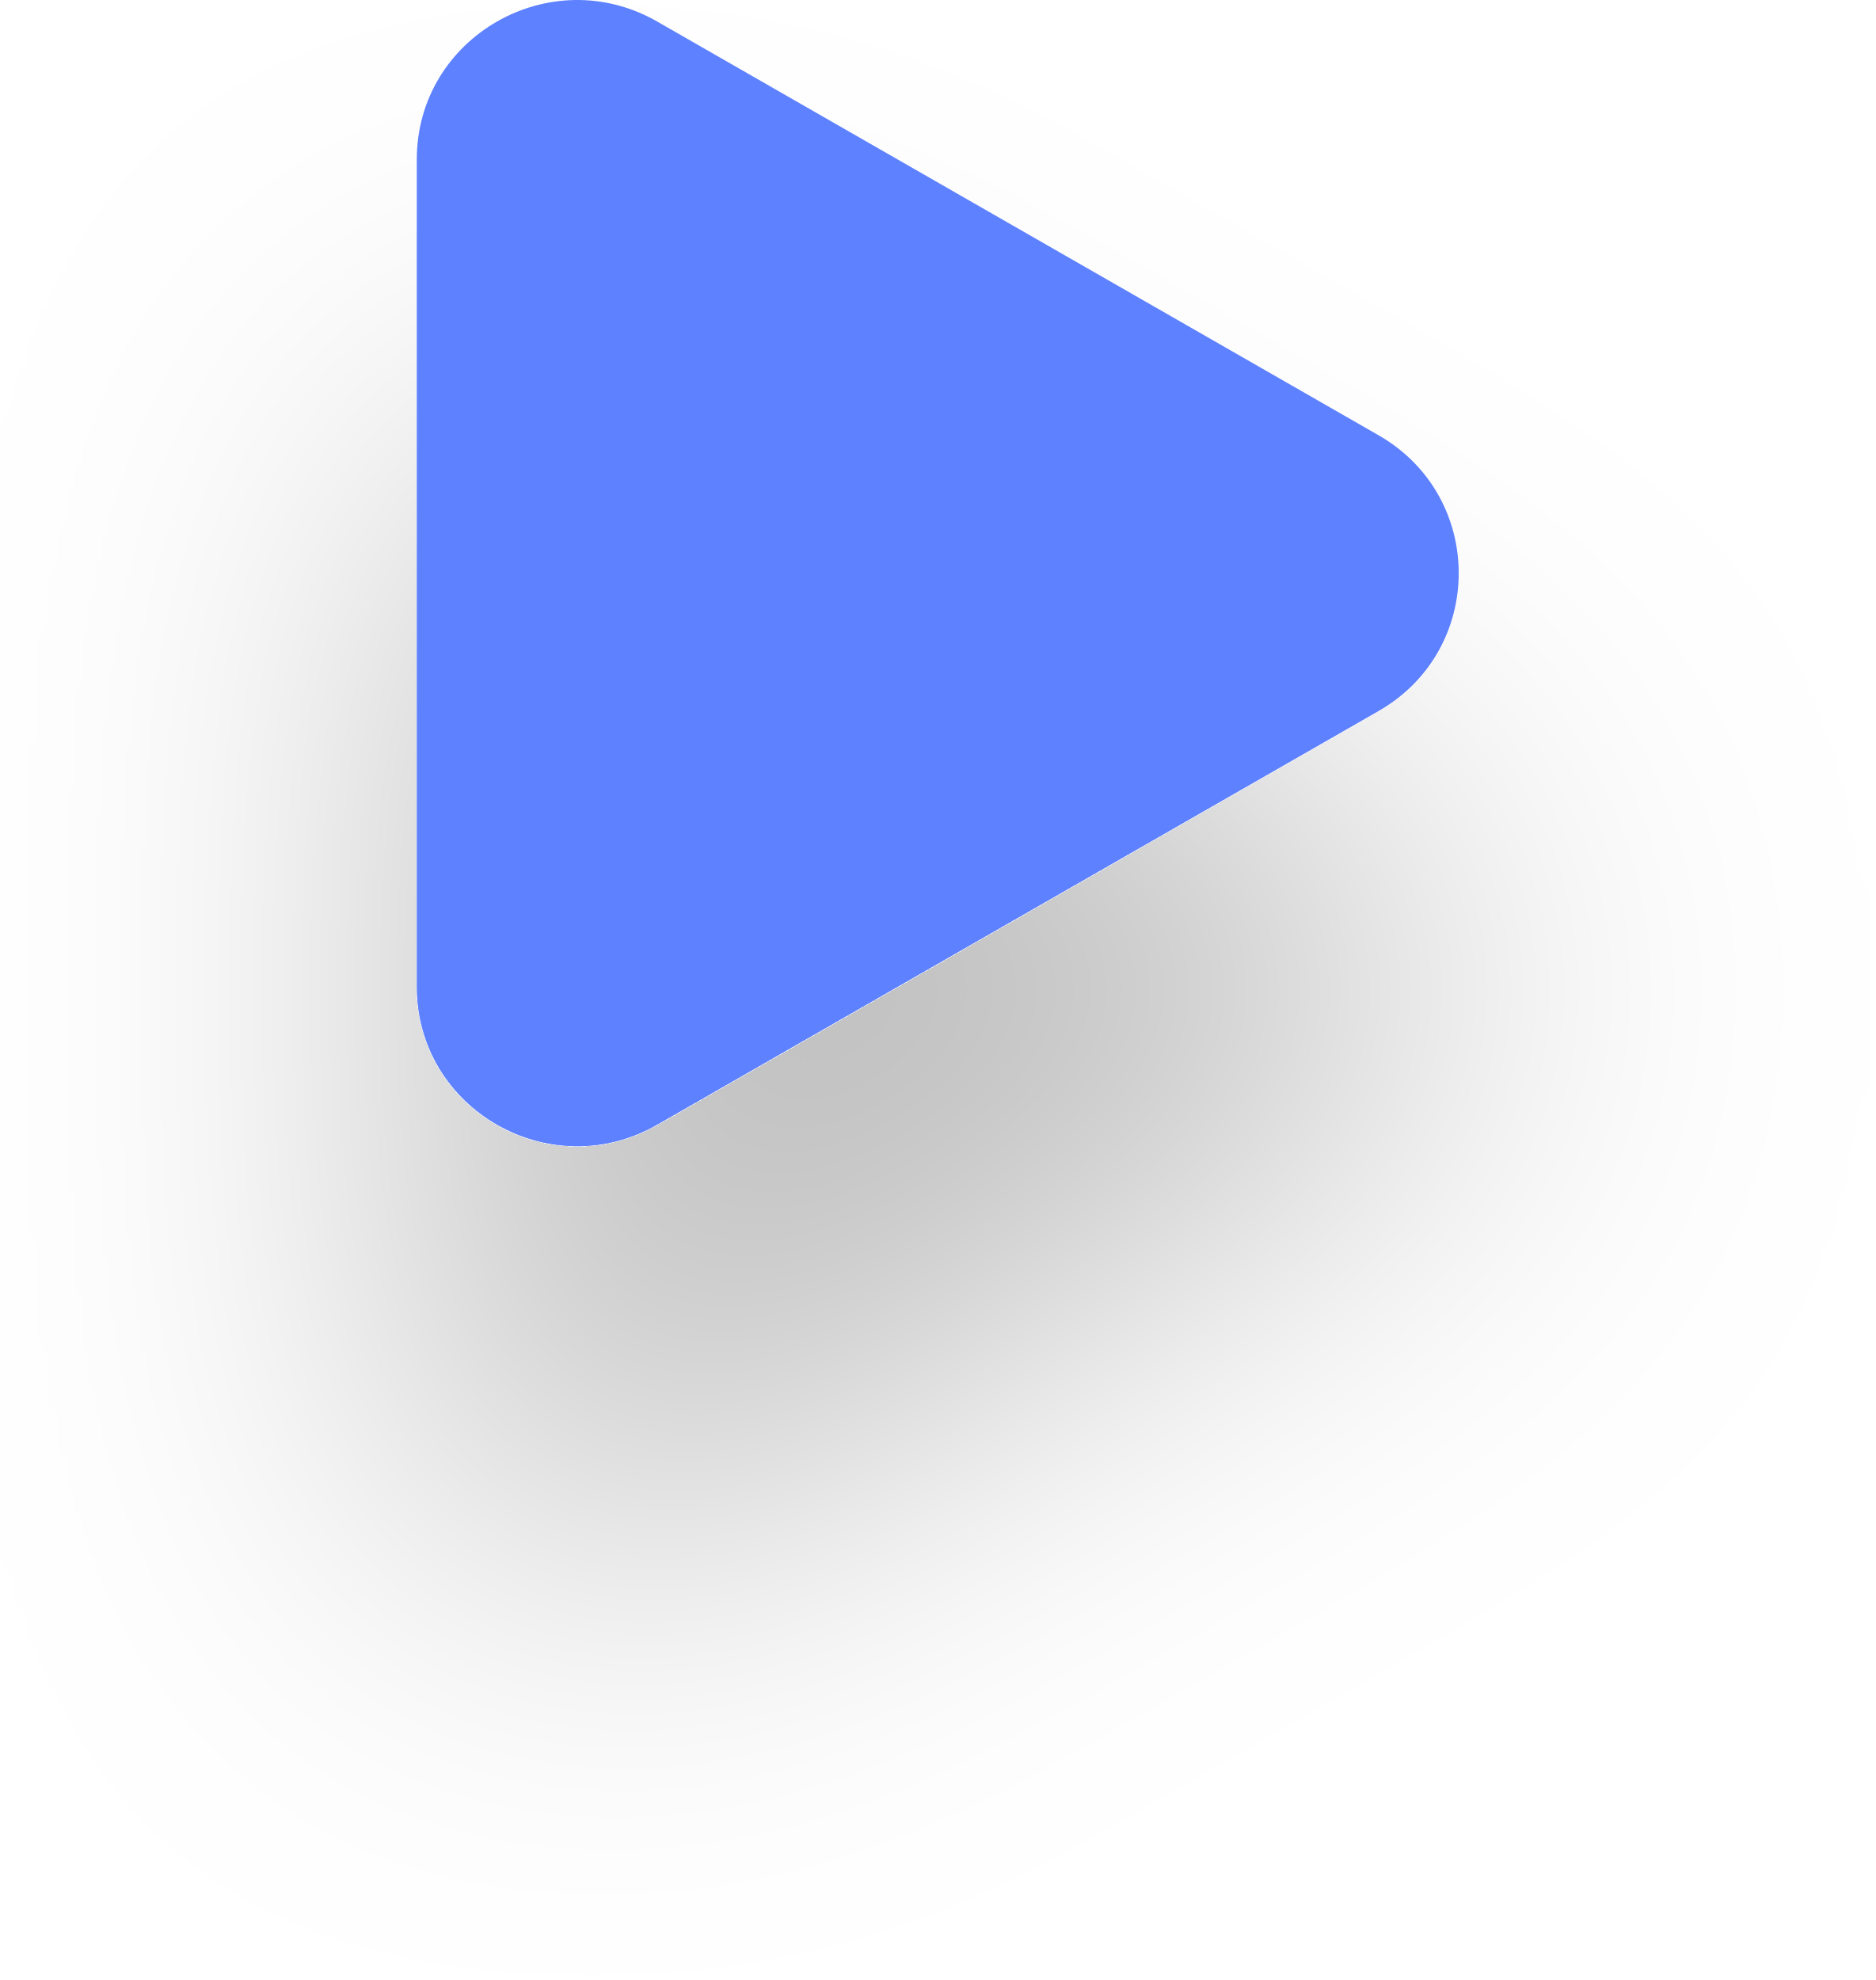
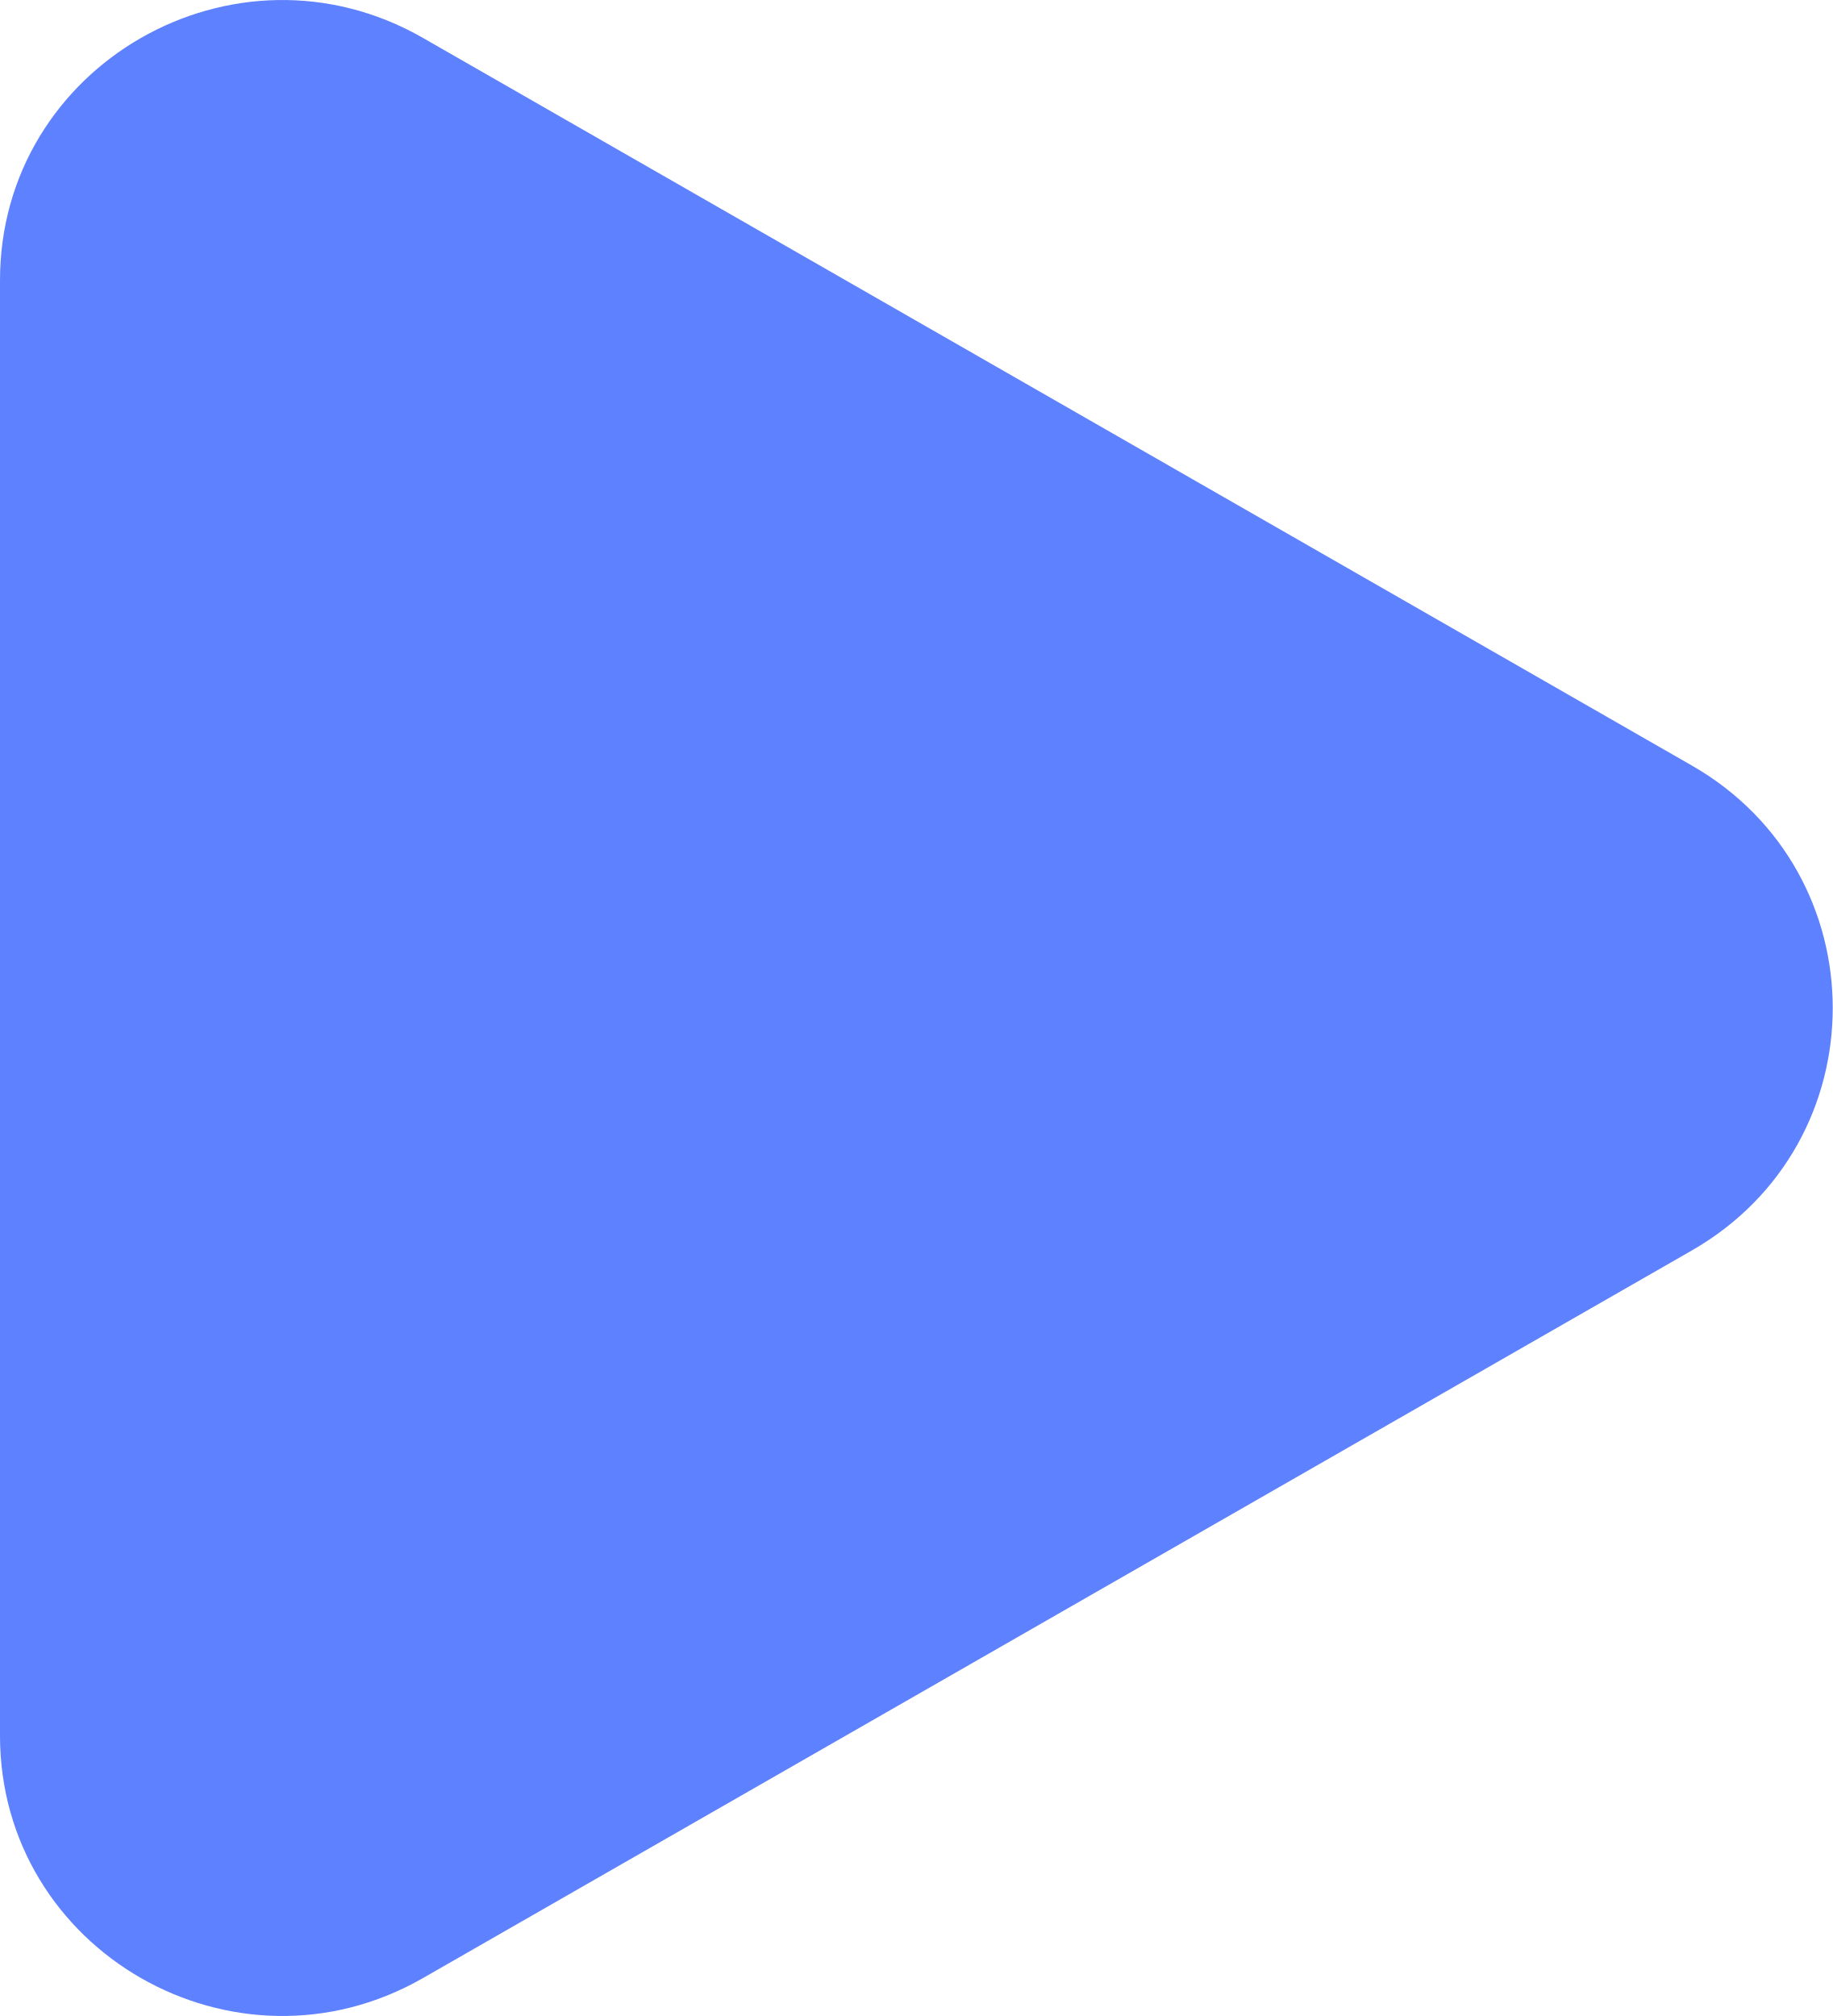
- <svg xmlns="http://www.w3.org/2000/svg" width="18" height="19" viewBox="0 0 18 19" fill="none">
-   <g filter="url(#filter0_d_71648_156)">
-     <path d="M13.231 4.177C14.256 4.765 14.256 6.235 13.231 6.823L6.308 10.793C5.282 11.381 4 10.646 4 9.47V1.53C4 0.354 5.282 -0.381 6.308 0.207L13.231 4.177Z" fill="#5E81FF" />
-   </g>
-   <defs>
-     <filter id="filter0_d_71648_156" x="0" y="0" width="18" height="19" filterUnits="userSpaceOnUse" color-interpolation-filters="sRGB">
-       <feFlood flood-opacity="0" result="BackgroundImageFix" />
-       <feColorMatrix in="SourceAlpha" type="matrix" values="0 0 0 0 0 0 0 0 0 0 0 0 0 0 0 0 0 0 127 0" result="hardAlpha" />
-       <feOffset dy="4" />
-       <feGaussianBlur stdDeviation="2" />
-       <feComposite in2="hardAlpha" operator="out" />
-       <feColorMatrix type="matrix" values="0 0 0 0 0 0 0 0 0 0 0 0 0 0 0 0 0 0 0.25 0" />
-       <feBlend mode="normal" in2="BackgroundImageFix" result="effect1_dropShadow_71648_156" />
-       <feBlend mode="normal" in="SourceGraphic" in2="effect1_dropShadow_71648_156" result="shape" />
-     </filter>
-   </defs>
+ <svg xmlns="http://www.w3.org/2000/svg" width="10" height="11" viewBox="0 0 10 11" fill="none">
+   <path d="M9.231 4.177C10.256 4.765 10.256 6.235 9.231 6.823L2.308 10.793C1.282 11.381 0 10.646 0 9.47V1.53C0 0.354 1.282 -0.381 2.308 0.207L9.231 4.177Z" fill="#5E81FF" />
</svg>
